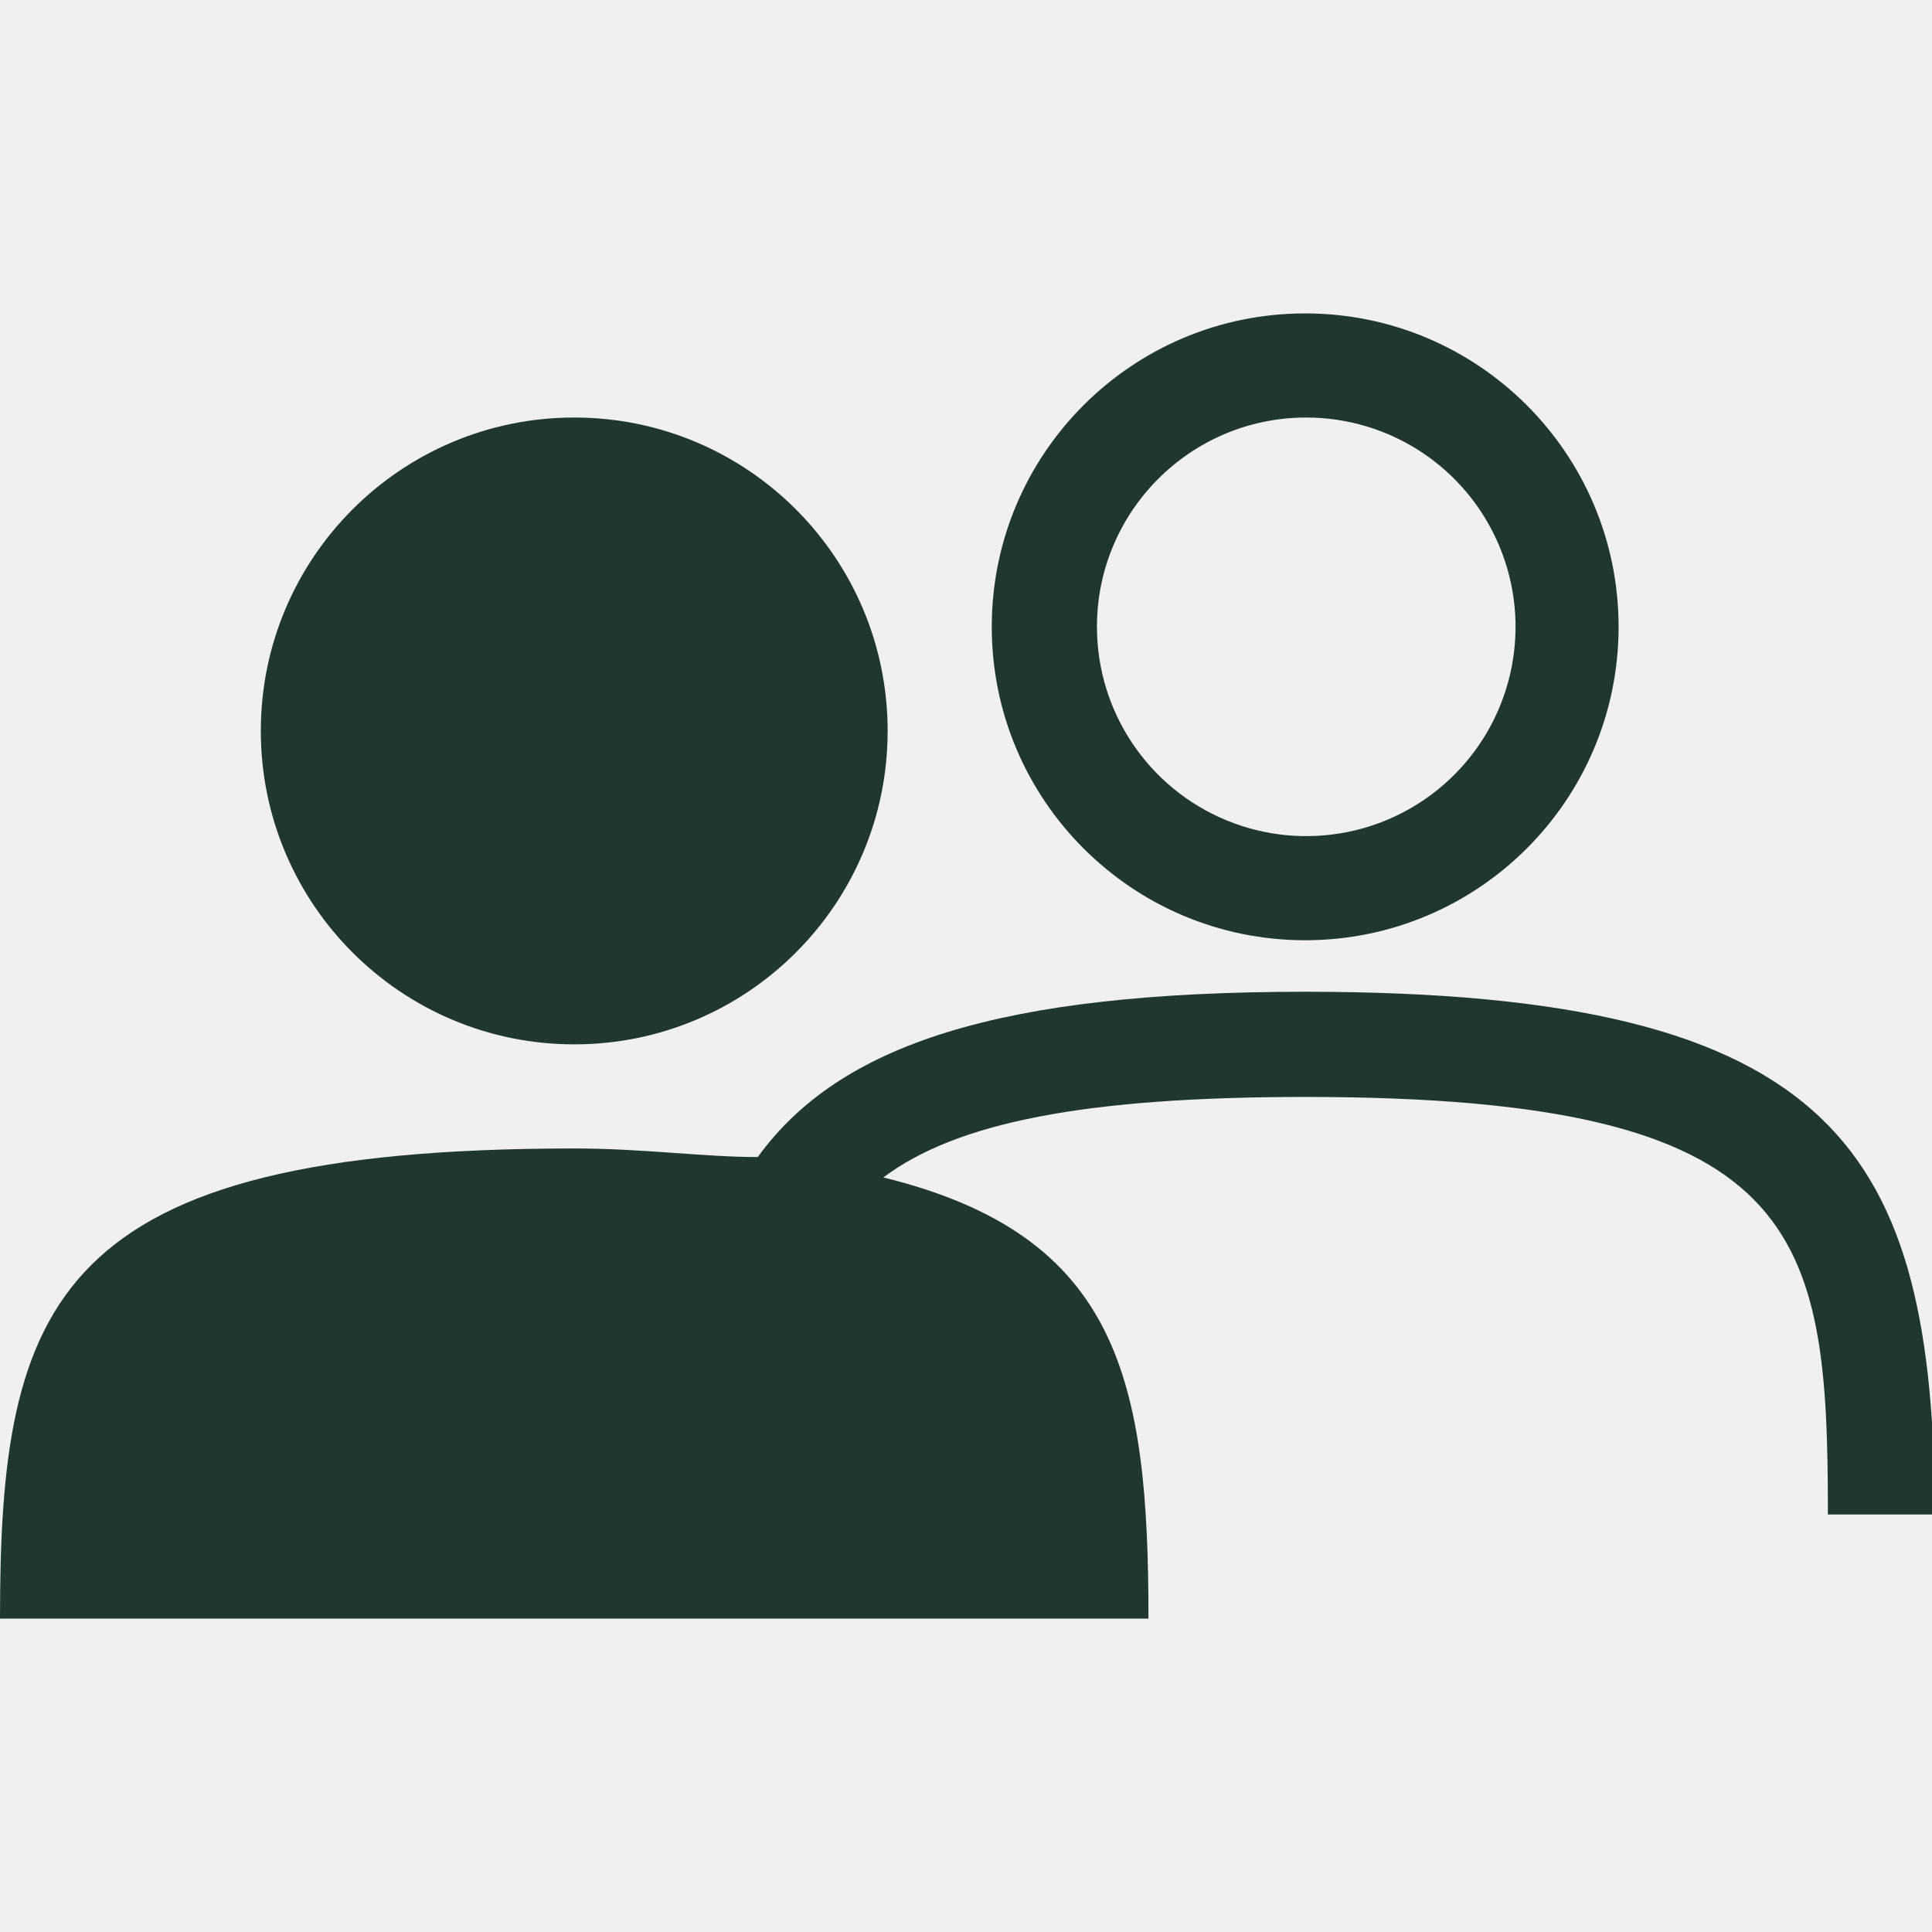
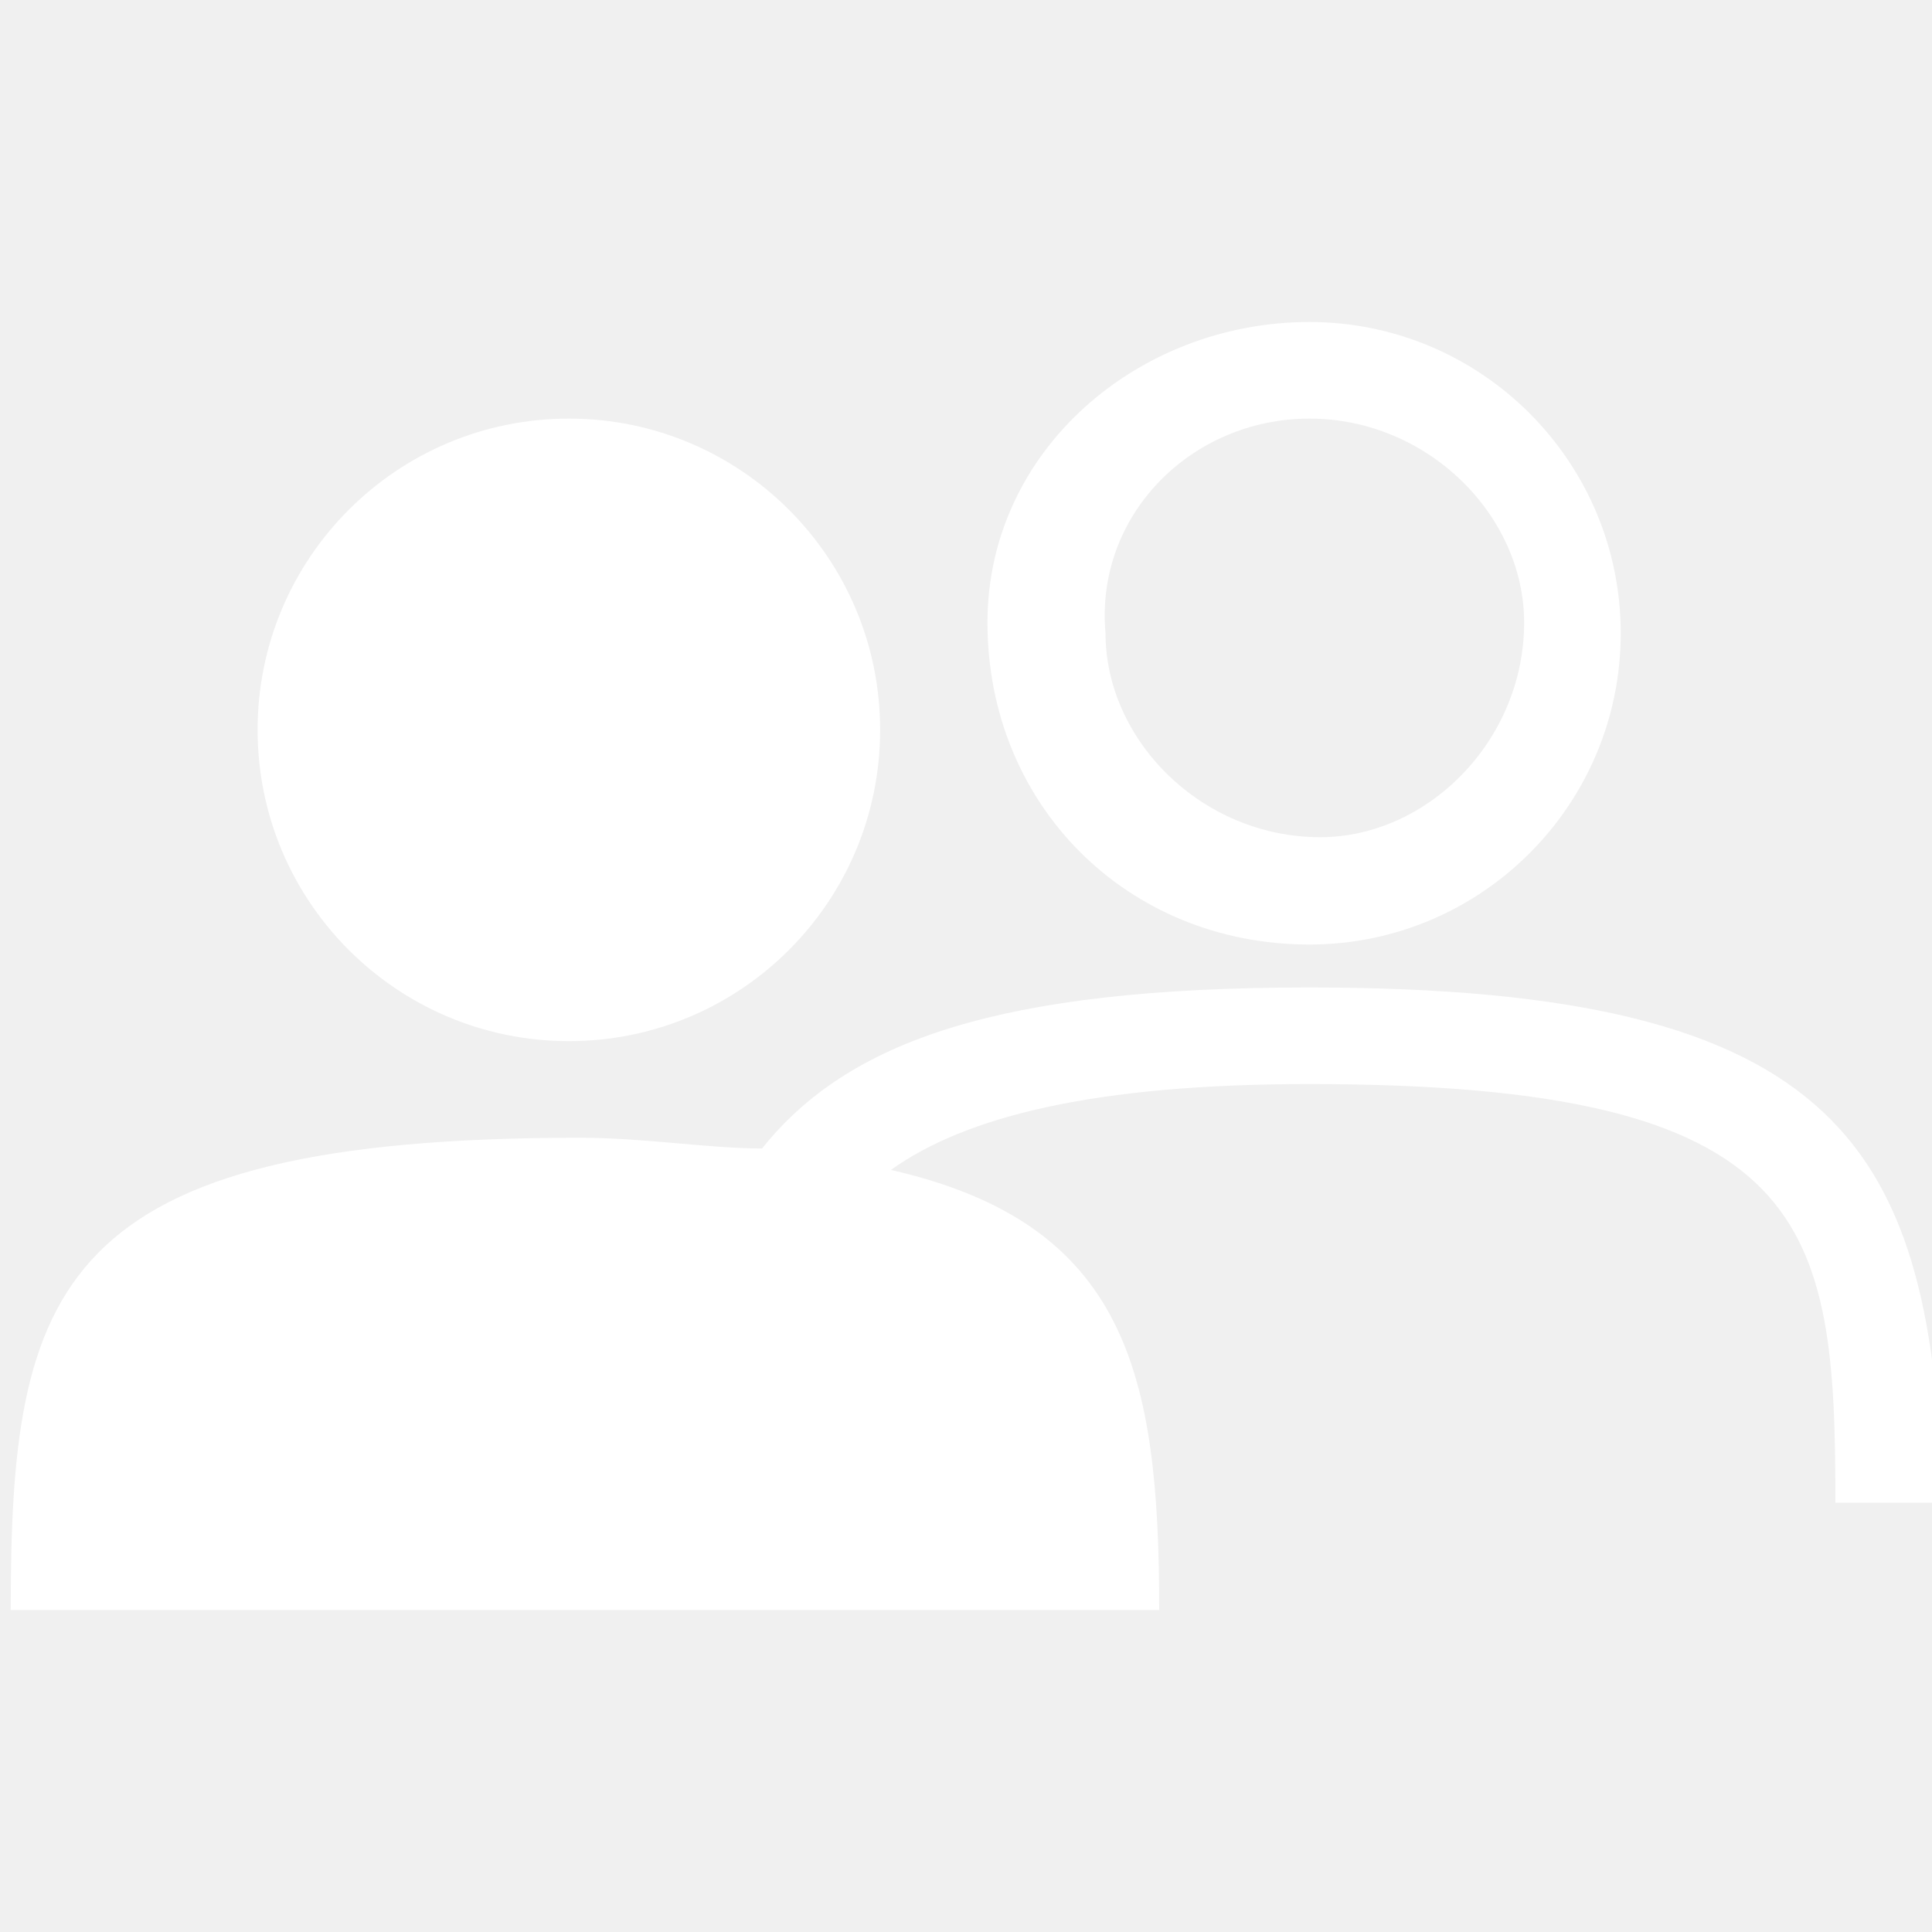
- <svg xmlns="http://www.w3.org/2000/svg" id="b5dafffa-57c7-46c2-a066-a109f33fa770" data-name="Ebene 1" viewBox="0 0 18 18">
-   <defs>
-     <style>.afec654e-68f8-499c-aea2-47bfb3aec2ac,.b1d2ffb6-1cfa-4cd7-bd18-164c9520dfc6{fill:#1f382b;}.b1d2ffb6-1cfa-4cd7-bd18-164c9520dfc6{fill-rule:evenodd;}</style>
-   </defs>
-   <path class="b1d2ffb6-1cfa-4cd7-bd18-164c9520dfc6" d="M12.16,8.76A2.92,2.92,0,1,0,9.24,5.84,2.92,2.92,0,0,0,12.16,8.76Zm0-4.87a1.95,1.95,0,1,1-1.94,1.95A1.95,1.95,0,0,1,12.16,3.89Z" />
-   <path class="b1d2ffb6-1cfa-4cd7-bd18-164c9520dfc6" d="M12.16,9.24c-2.85,0-4.34.49-5.1,1.54-.5,0-1.07-.08-1.71-.08C.49,10.7,0,12.13,0,15.08H10.7c0-2.22-.27-3.57-2.47-4.11.68-.51,1.87-.75,3.93-.75,4.66,0,4.87,1.26,4.87,3.89h1C18,10.74,17.16,9.24,12.16,9.24Z" />
-   <circle class="afec654e-68f8-499c-aea2-47bfb3aec2ac" cx="5.35" cy="6.81" r="2.92" />
+ <svg xmlns="http://www.w3.org/2000/svg" version="1.1" id="b5dafffa-57c7-46c2-a066-a109f33fa770" x="0px" y="0px" viewBox="0 0 18 18" style="enable-background:new 0 0 18 18;" xml:space="preserve">
+   <style type="text/css">
+ 	.st0{fill-rule:evenodd;clip-rule:evenodd;fill:#FFFFFF;}
+ 	.st1{fill:#FFFFFF;}
+ </style>
+   <path class="st0" d="M12.2,8.8c1.6,0,2.9-1.3,2.9-2.9s-1.3-2.9-2.9-2.9S9.2,4.2,9.2,5.8l0,0C9.2,7.5,10.5,8.8,12.2,8.8z M12.2,3.9  c1.1,0,2,0.9,2,1.9c0,1.1-0.9,2-1.9,2c-1.1,0-2-0.9-2-1.9c0,0,0,0,0,0C10.2,4.8,11.1,3.9,12.2,3.9z" />
+   <path class="st0" d="M12.2,9.2c-2.9,0-4.3,0.5-5.1,1.5c-0.5,0-1.1-0.1-1.7-0.1c-4.9,0-5.3,1.4-5.3,4.4h10.7c0-2.2-0.3-3.6-2.5-4.1  c0.7-0.5,1.9-0.8,3.9-0.8c4.7,0,4.9,1.3,4.9,3.9h1C18,10.7,17.2,9.2,12.2,9.2z" />
+   <circle class="st1" cx="5.3" cy="6.8" r="2.9" />
</svg>
